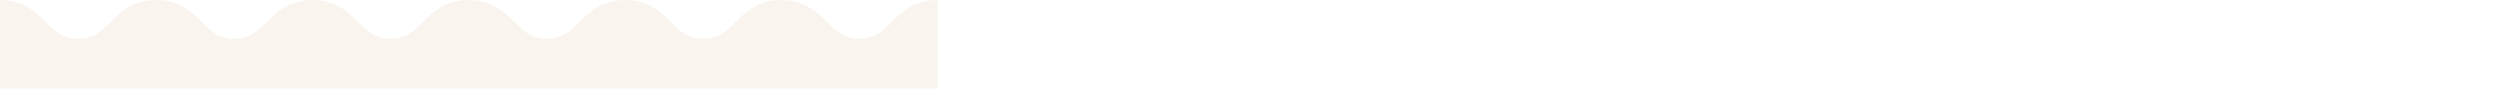
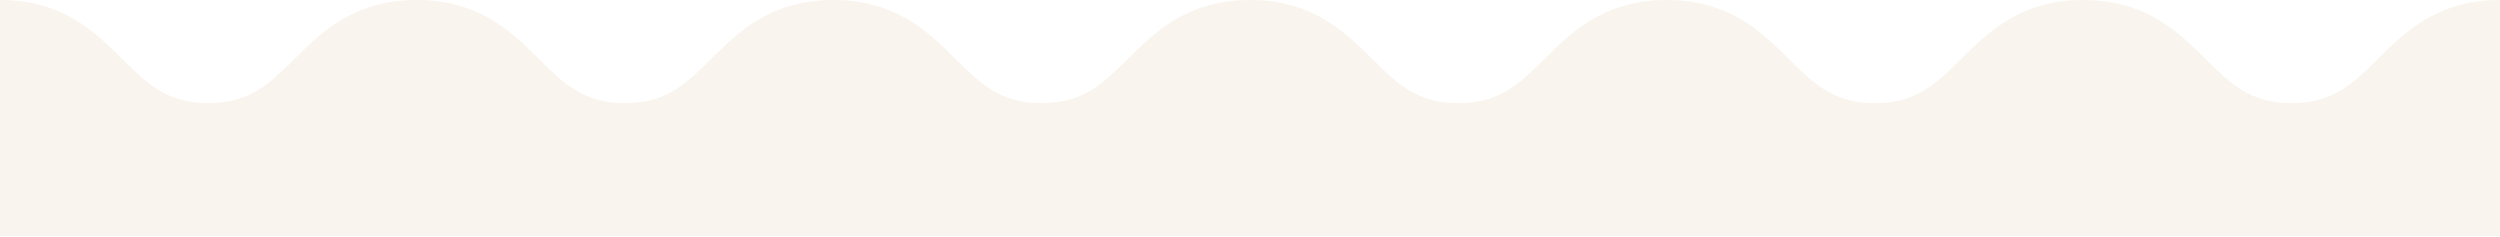
- <svg xmlns="http://www.w3.org/2000/svg" width="1920" height="68" viewBox="0 0 1920 68" fill="none">
+ <svg xmlns="http://www.w3.org/2000/svg" width="720" height="68" viewBox="0 0 720 68" fill="none">
  <path d="M0 0C8.101 1.28378e-05 15.166 1.859 21.598 5.679C27.051 8.918 31.182 13.008 35.178 16.965L35.191 16.979C42.376 24.09 48.05 29.707 60 29.707C71.953 29.707 77.63 24.088 84.814 16.974L84.822 16.965C88.818 13.009 92.949 8.918 98.402 5.679C104.831 1.859 111.899 0 120 0C128.101 1.28378e-05 135.166 1.859 141.598 5.679C147.051 8.918 151.182 13.008 155.178 16.965L155.191 16.979C162.376 24.09 168.05 29.707 180 29.707C191.953 29.707 197.63 24.088 204.813 16.974L204.822 16.965C208.818 13.009 212.949 8.918 218.402 5.679C224.831 1.859 231.899 0 240 0C248.101 1.28378e-05 255.166 1.859 261.598 5.679C267.051 8.918 271.182 13.008 275.178 16.965L275.191 16.979C282.376 24.09 288.05 29.707 300 29.707C311.953 29.707 317.63 24.088 324.813 16.974L324.822 16.965C328.818 13.009 332.949 8.918 338.402 5.679C344.831 1.859 351.899 0 360 0C368.101 1.28378e-05 375.166 1.859 381.598 5.679C387.051 8.918 391.182 13.008 395.178 16.965L395.191 16.979C402.376 24.09 408.05 29.707 420 29.707C431.953 29.707 437.63 24.088 444.813 16.974L444.822 16.965C448.818 13.009 452.949 8.918 458.402 5.679C464.831 1.859 471.899 0 480 0C488.101 1.28378e-05 495.166 1.859 501.598 5.679C507.051 8.918 511.182 13.008 515.178 16.965L515.191 16.979C522.376 24.09 528.05 29.707 540 29.707C551.953 29.707 557.63 24.088 564.813 16.974L564.822 16.965C568.818 13.009 572.949 8.918 578.402 5.679C584.831 1.859 591.899 0 600 0C608.101 1.28378e-05 615.166 1.859 621.598 5.679C627.051 8.918 631.182 13.008 635.178 16.965L635.191 16.979C642.376 24.09 648.05 29.707 660 29.707C671.953 29.707 677.63 24.088 684.813 16.974L684.822 16.965C688.818 13.009 692.949 8.918 698.402 5.679C704.831 1.859 711.899 0 720 0V68H0V0Z" fill="#F9F5EE" />
</svg>
